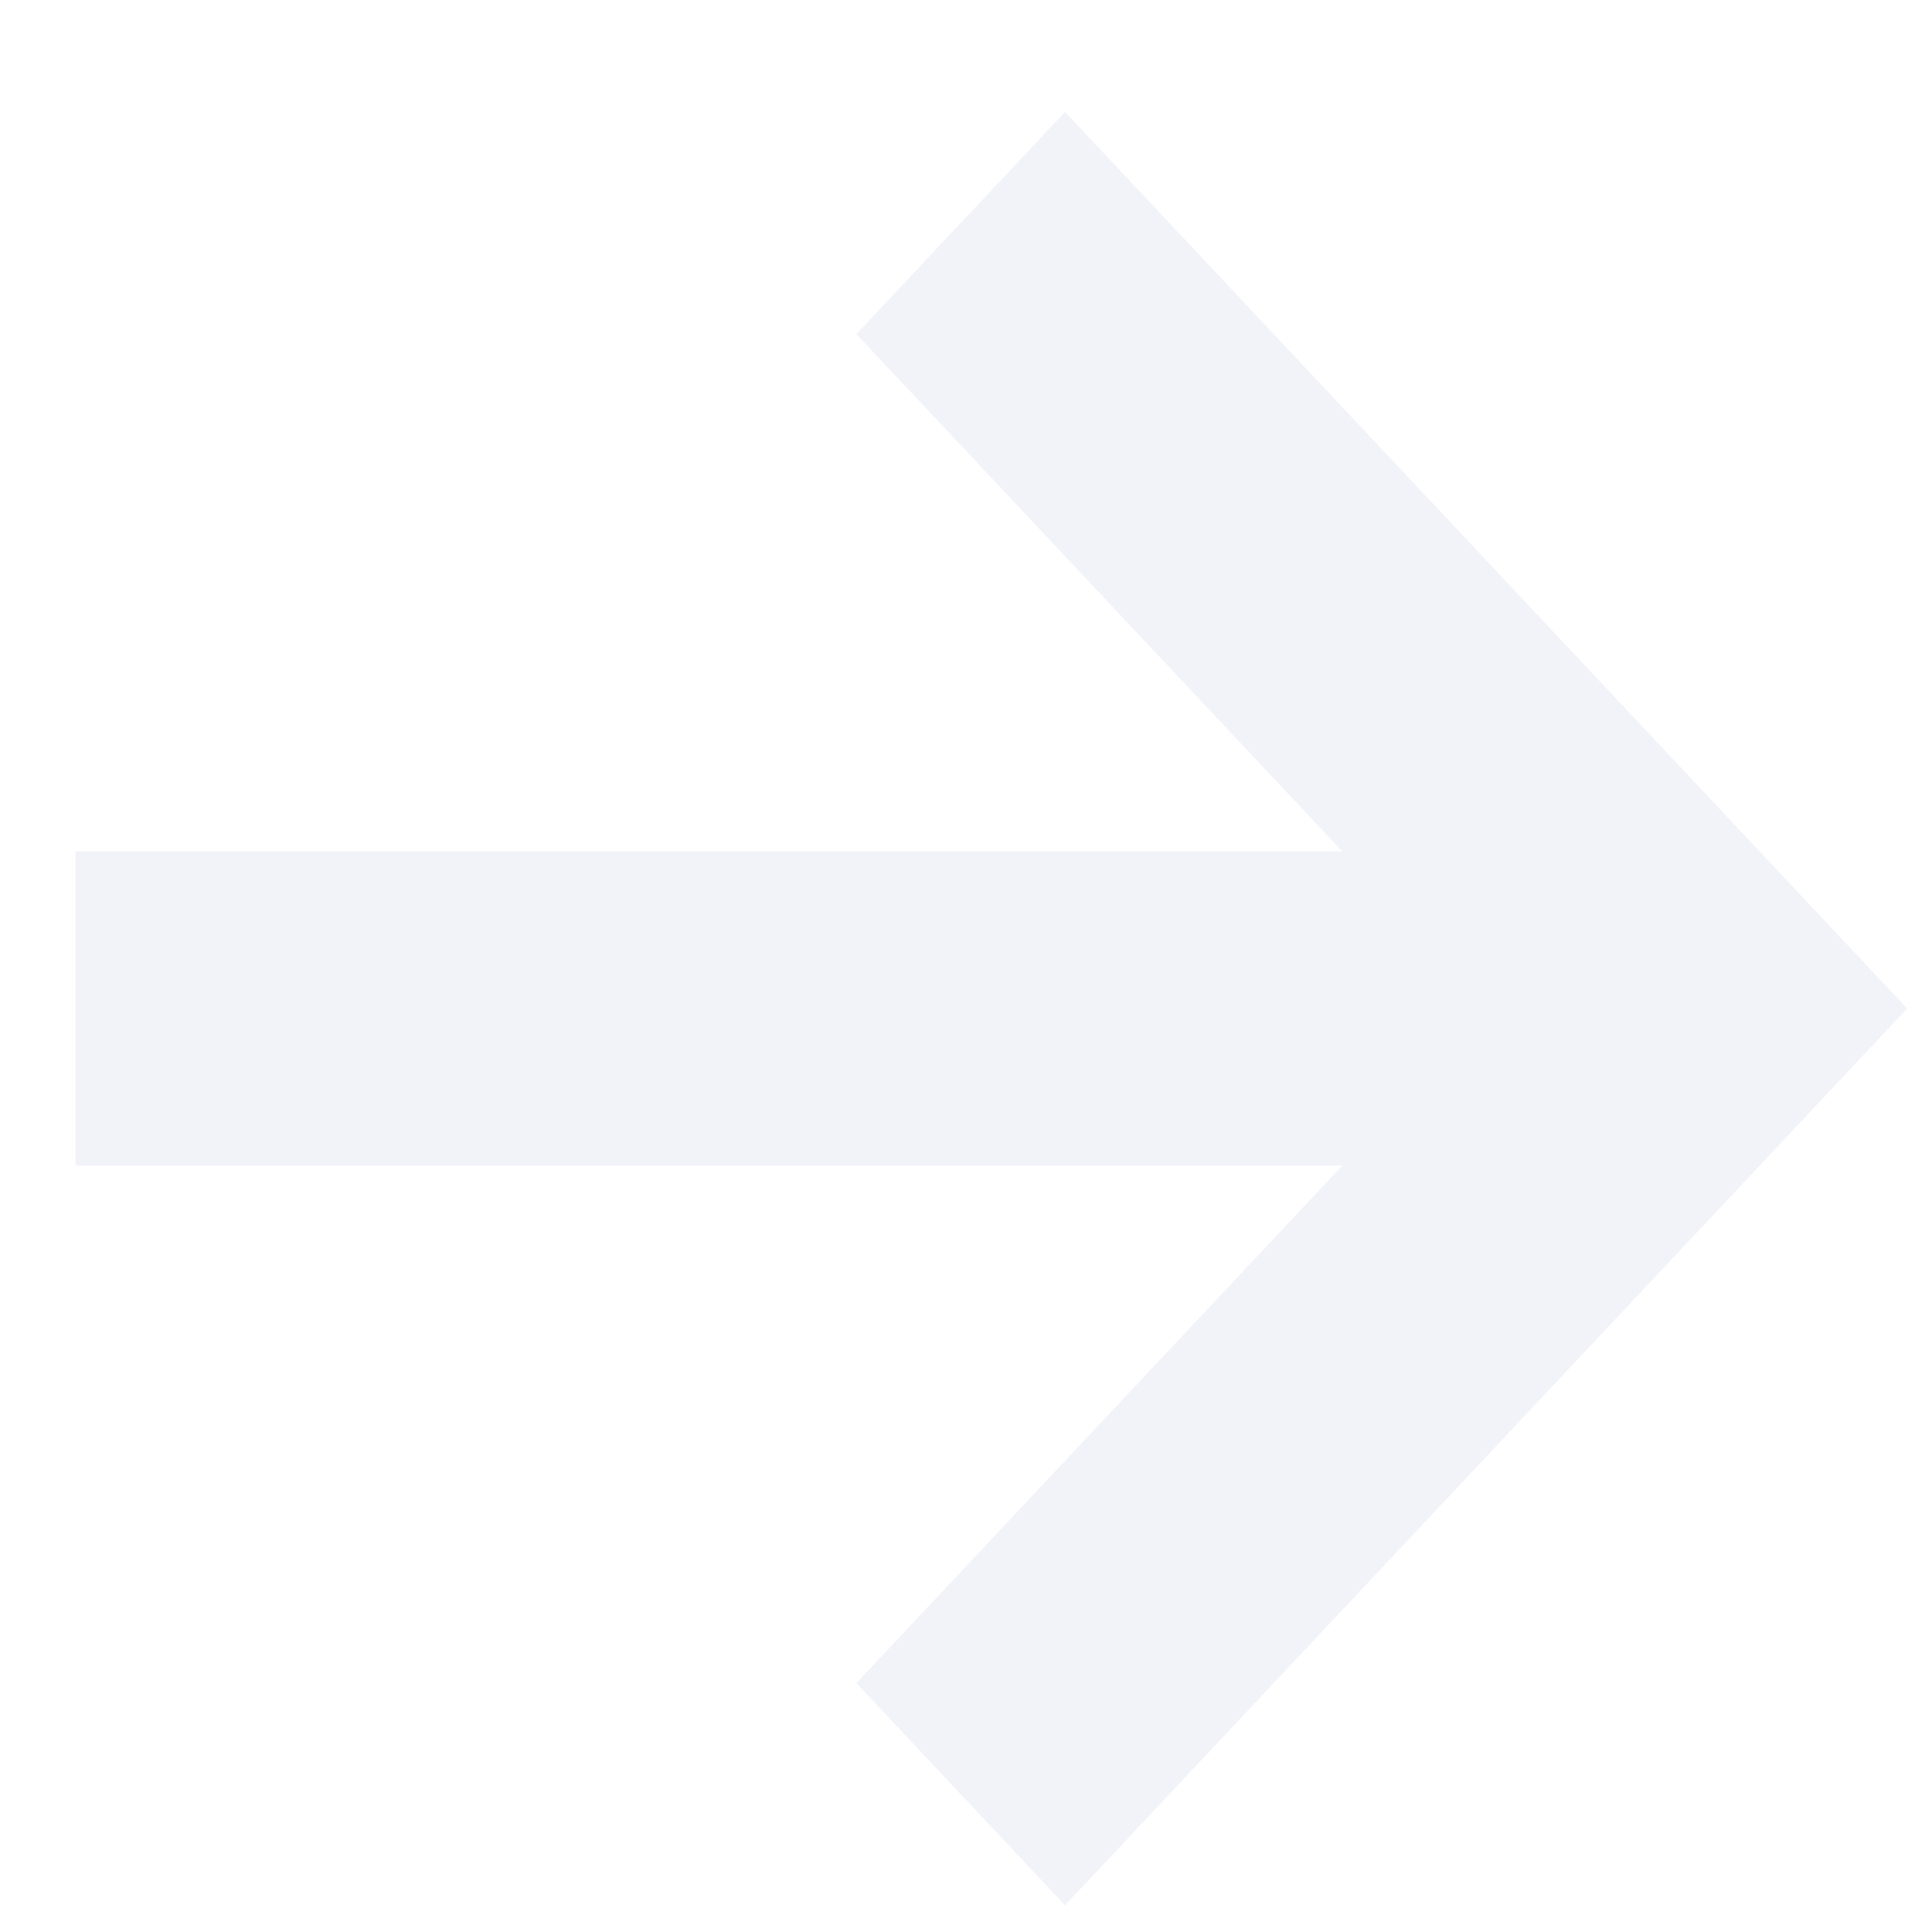
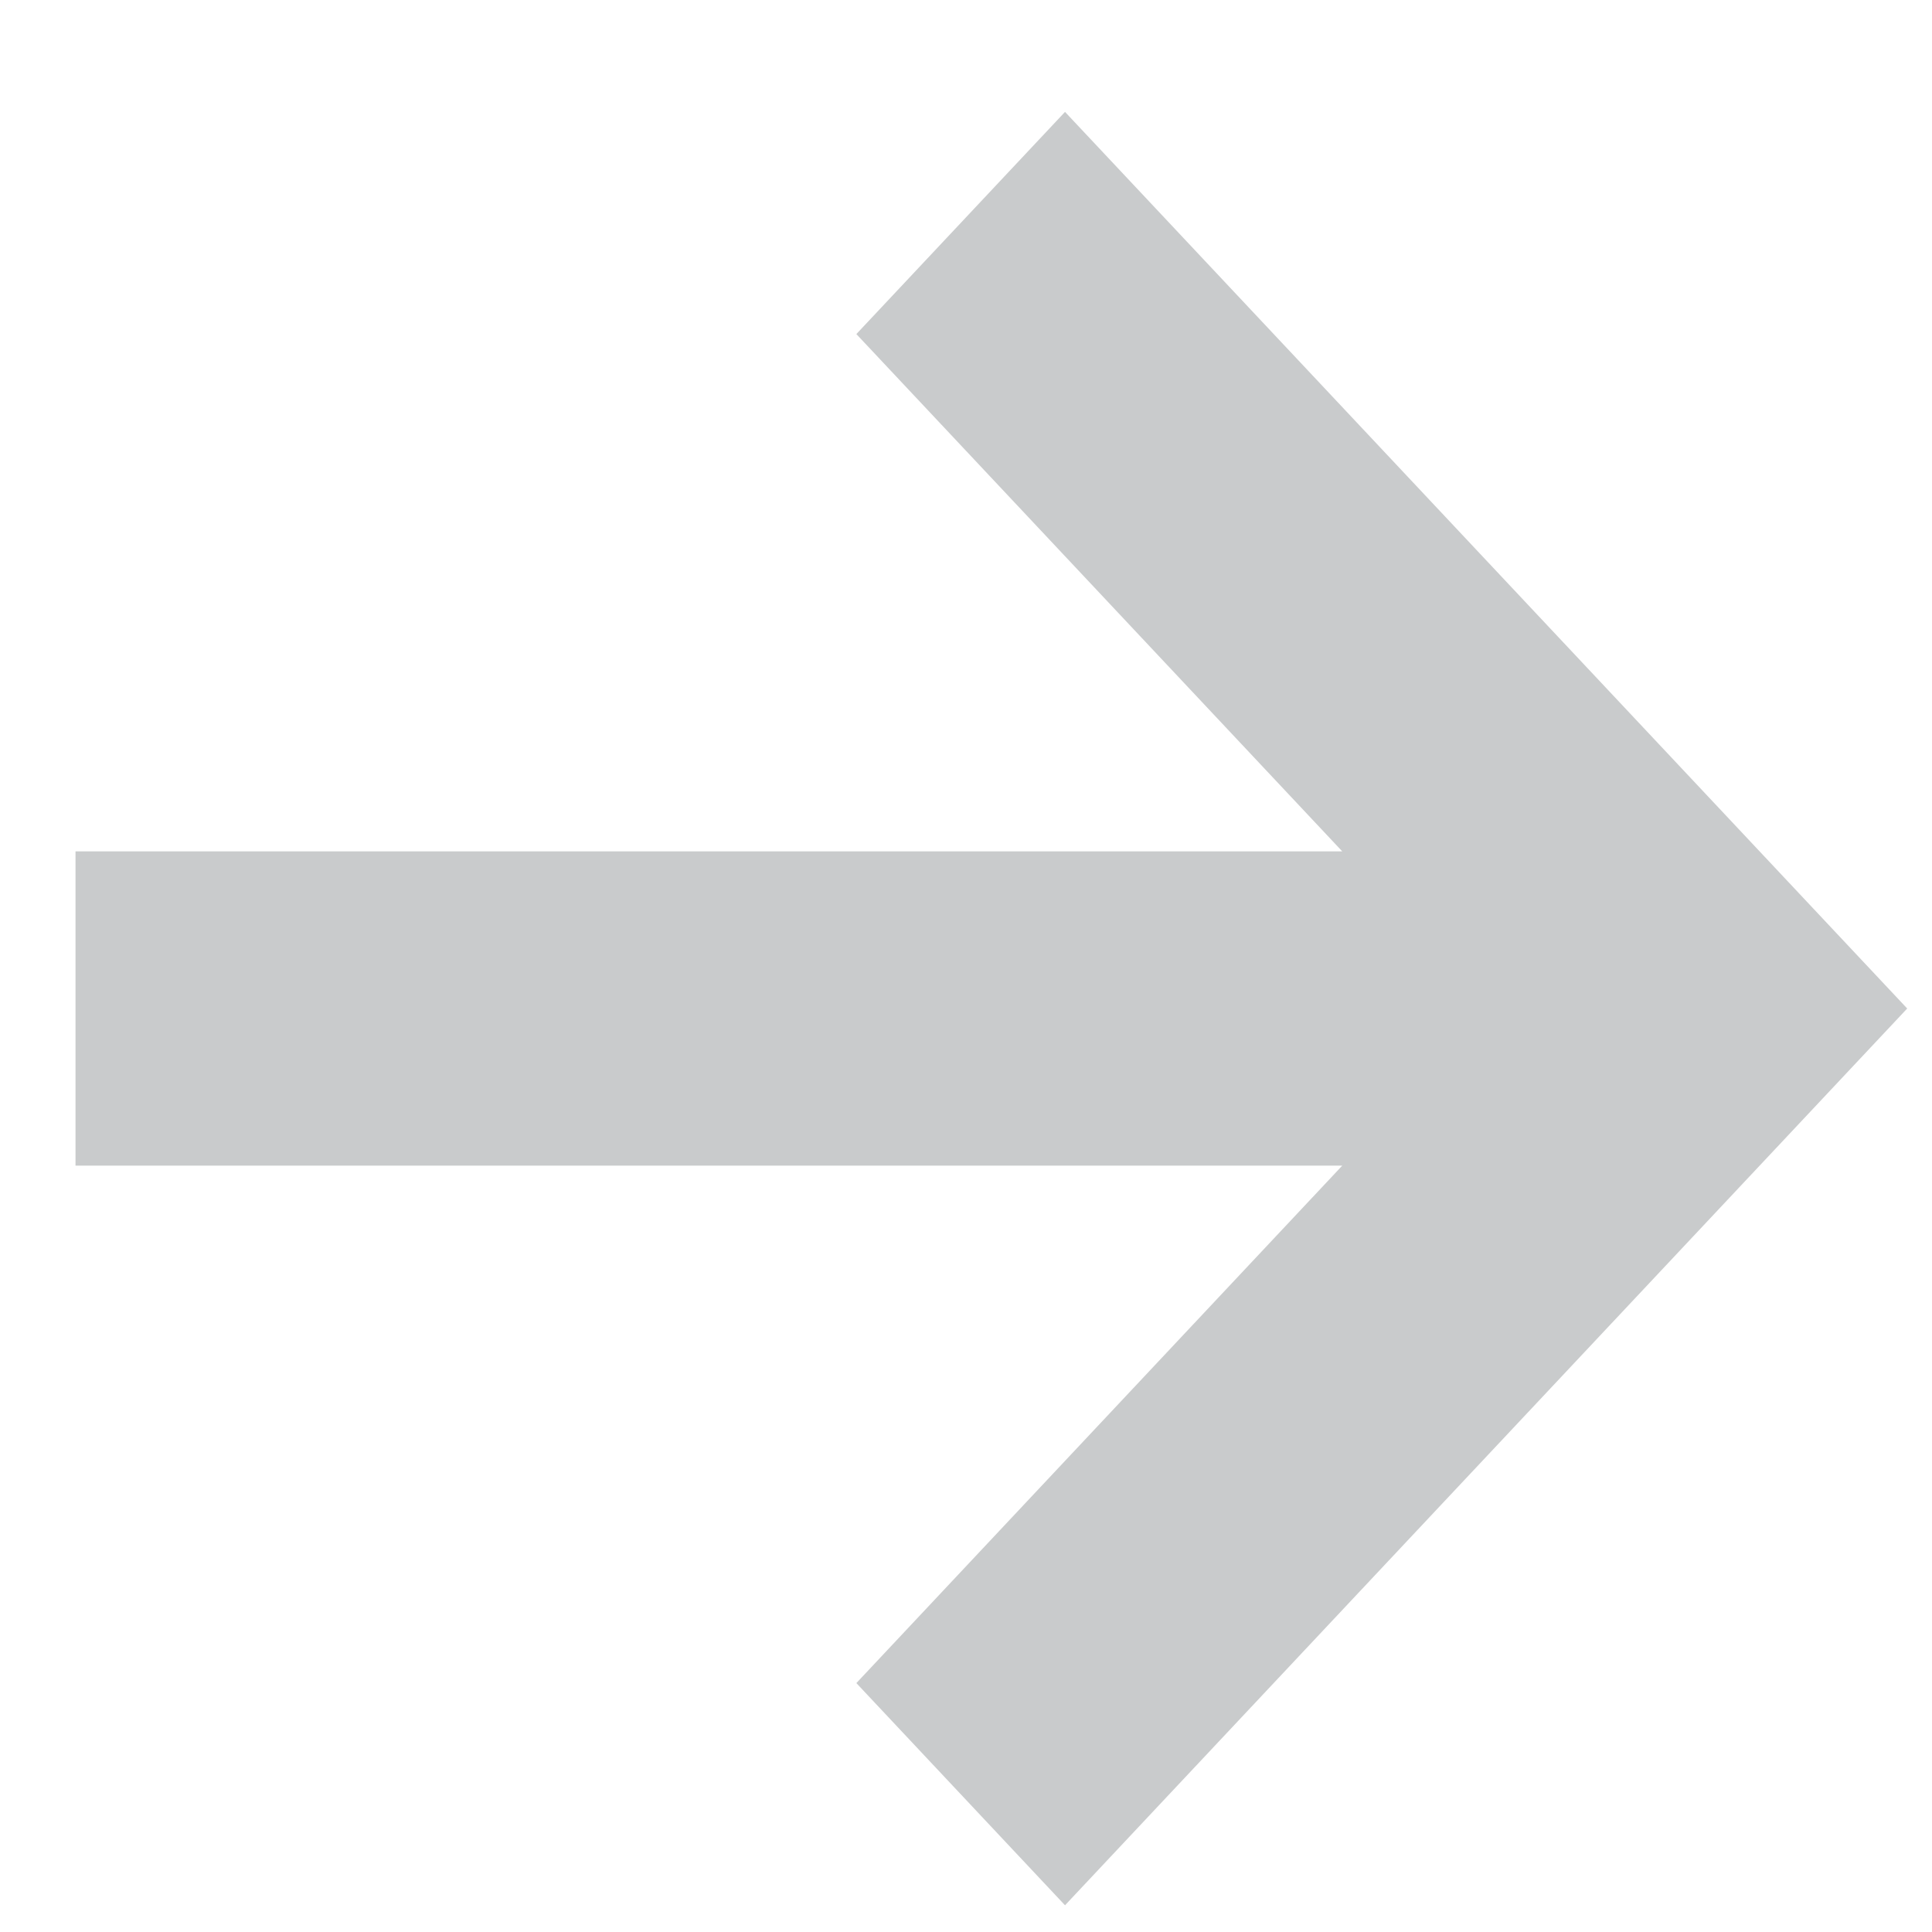
<svg xmlns="http://www.w3.org/2000/svg" width="12" height="12" viewBox="0 0 12 12" fill="none">
-   <path fill-rule="evenodd" clip-rule="evenodd" d="M8.337 7.24H0.469V5.288H8.337L5.319 2.075L6.615 0.695L11.846 6.264L6.615 11.834L5.319 10.454L8.337 7.24V7.24Z" fill="#F2F3F9" fill-opacity="1" />
+   <path fill-rule="evenodd" clip-rule="evenodd" d="M8.337 7.24H0.469V5.288H8.337L5.319 2.075L6.615 0.695L11.846 6.264L6.615 11.834L5.319 10.454L8.337 7.24V7.24Z" fill="#c9cbcc" fill-opacity="1" />
</svg>
